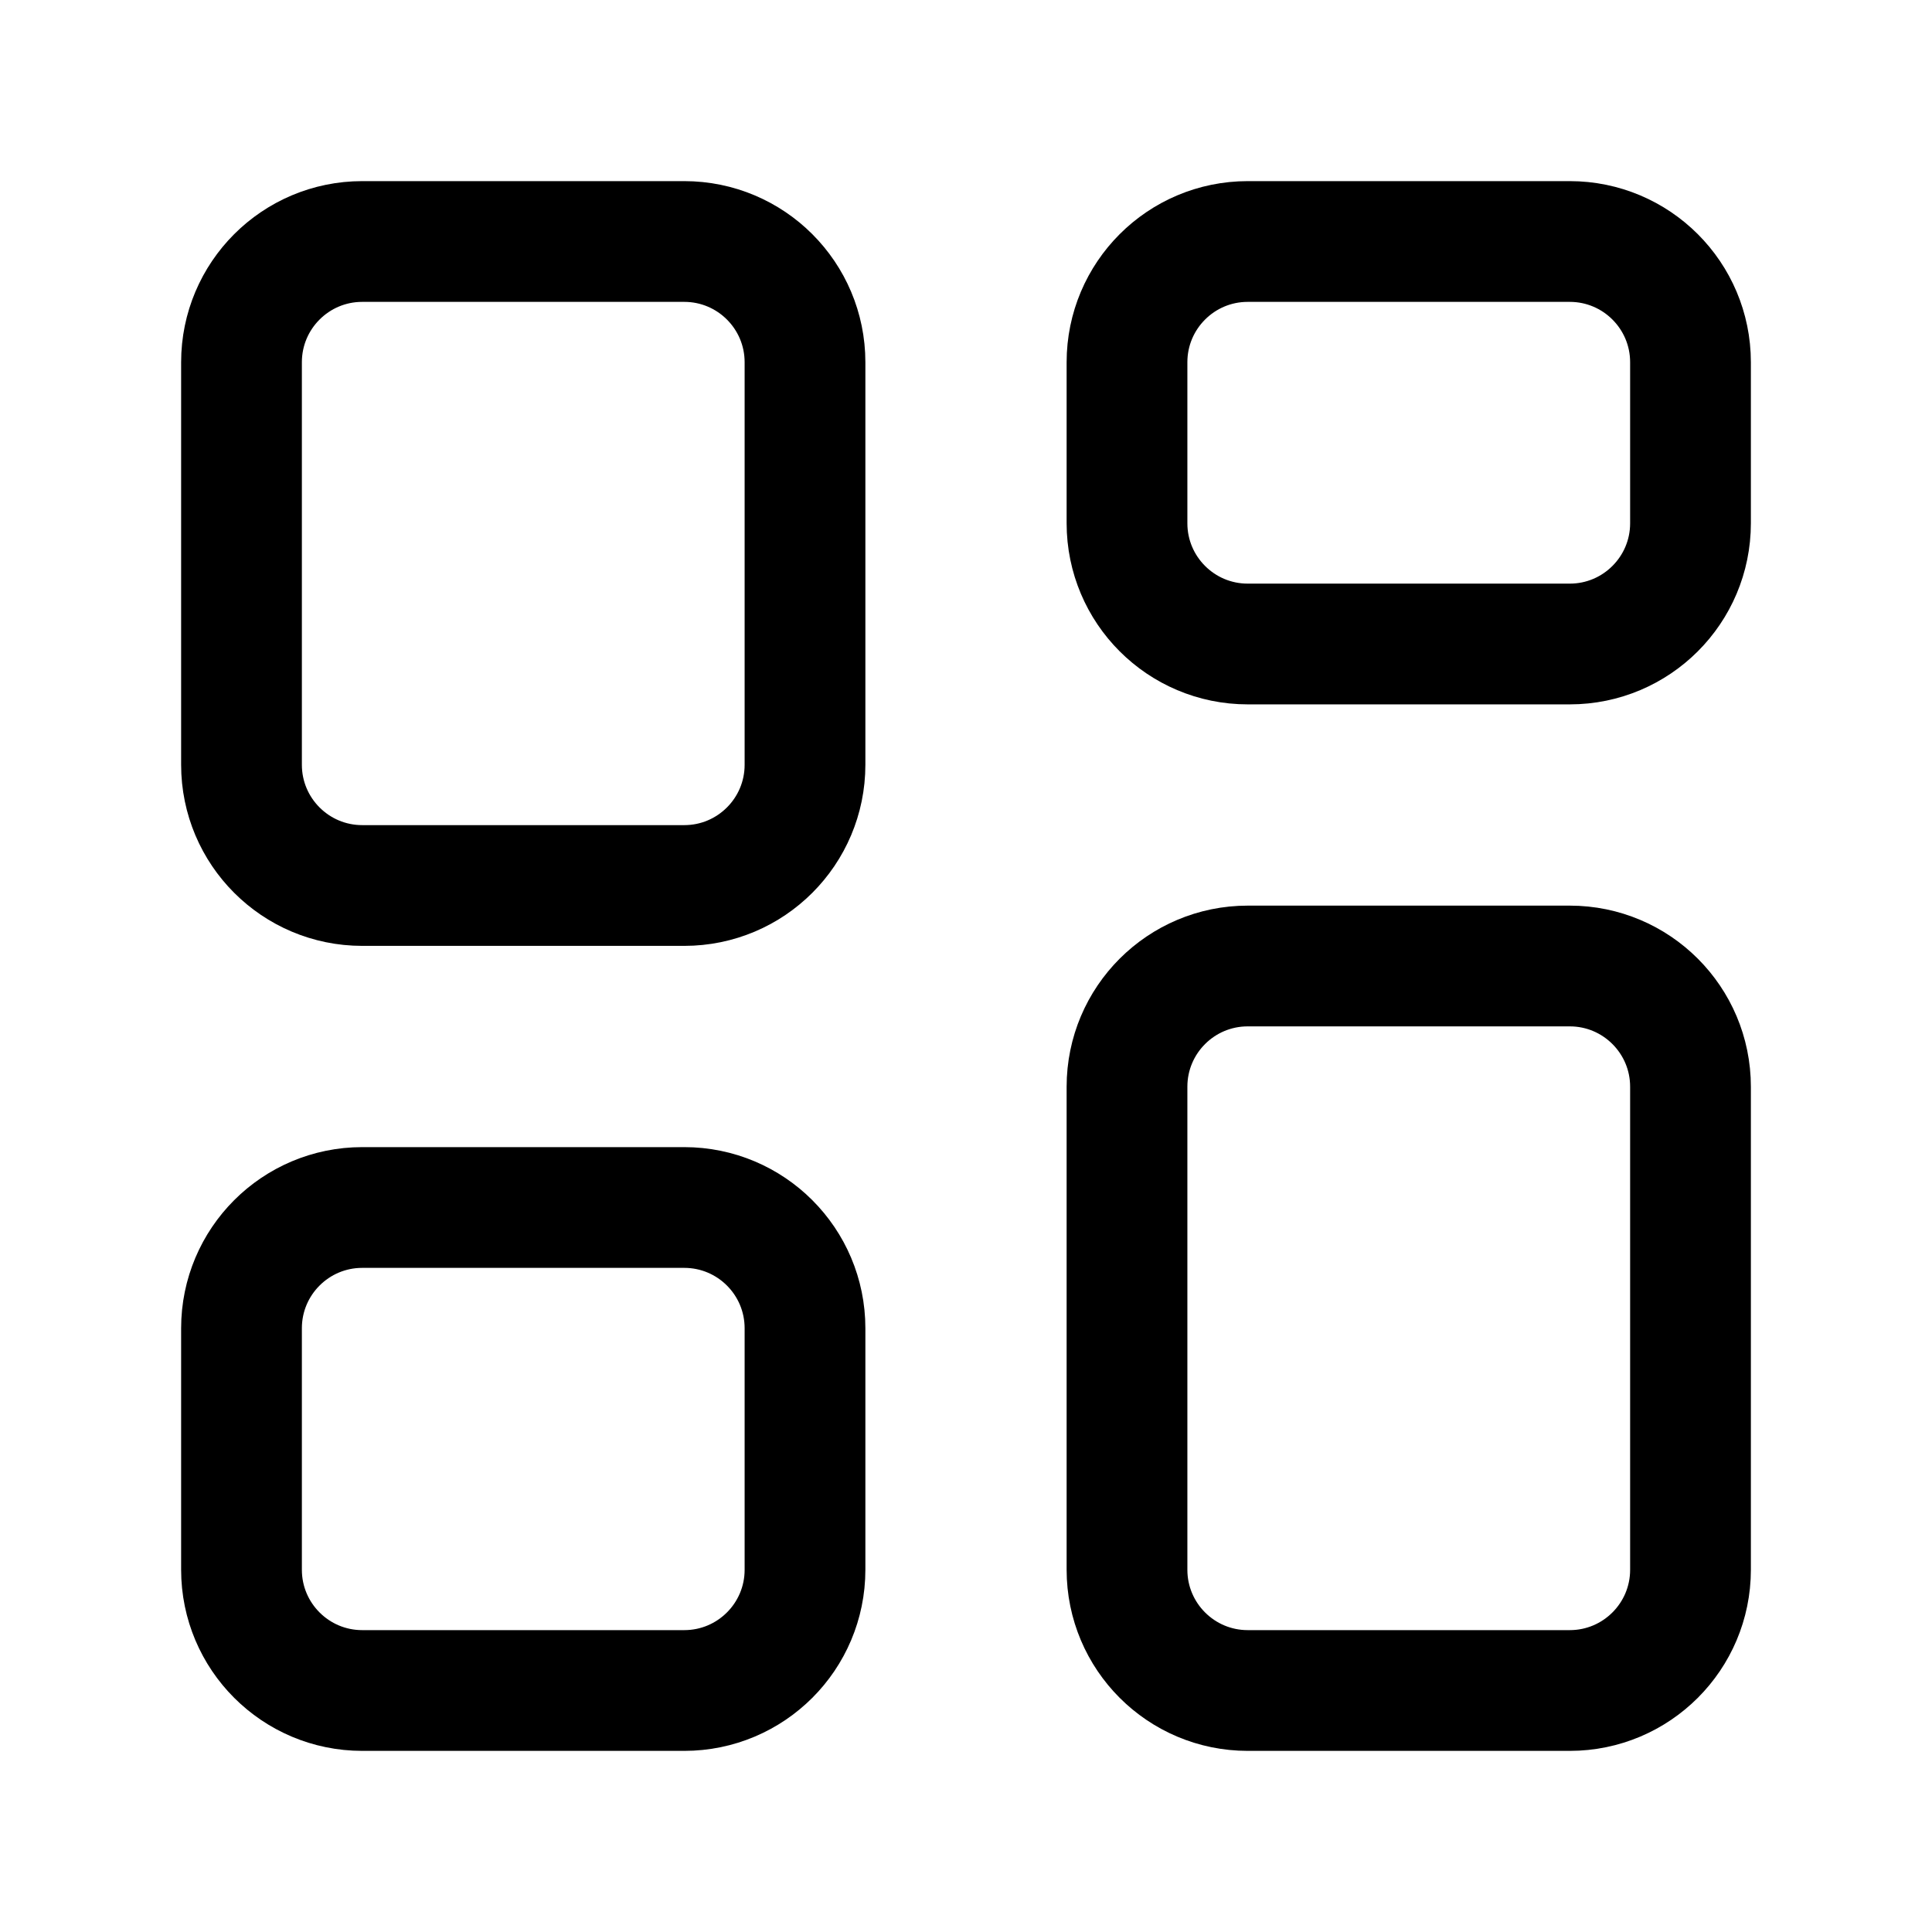
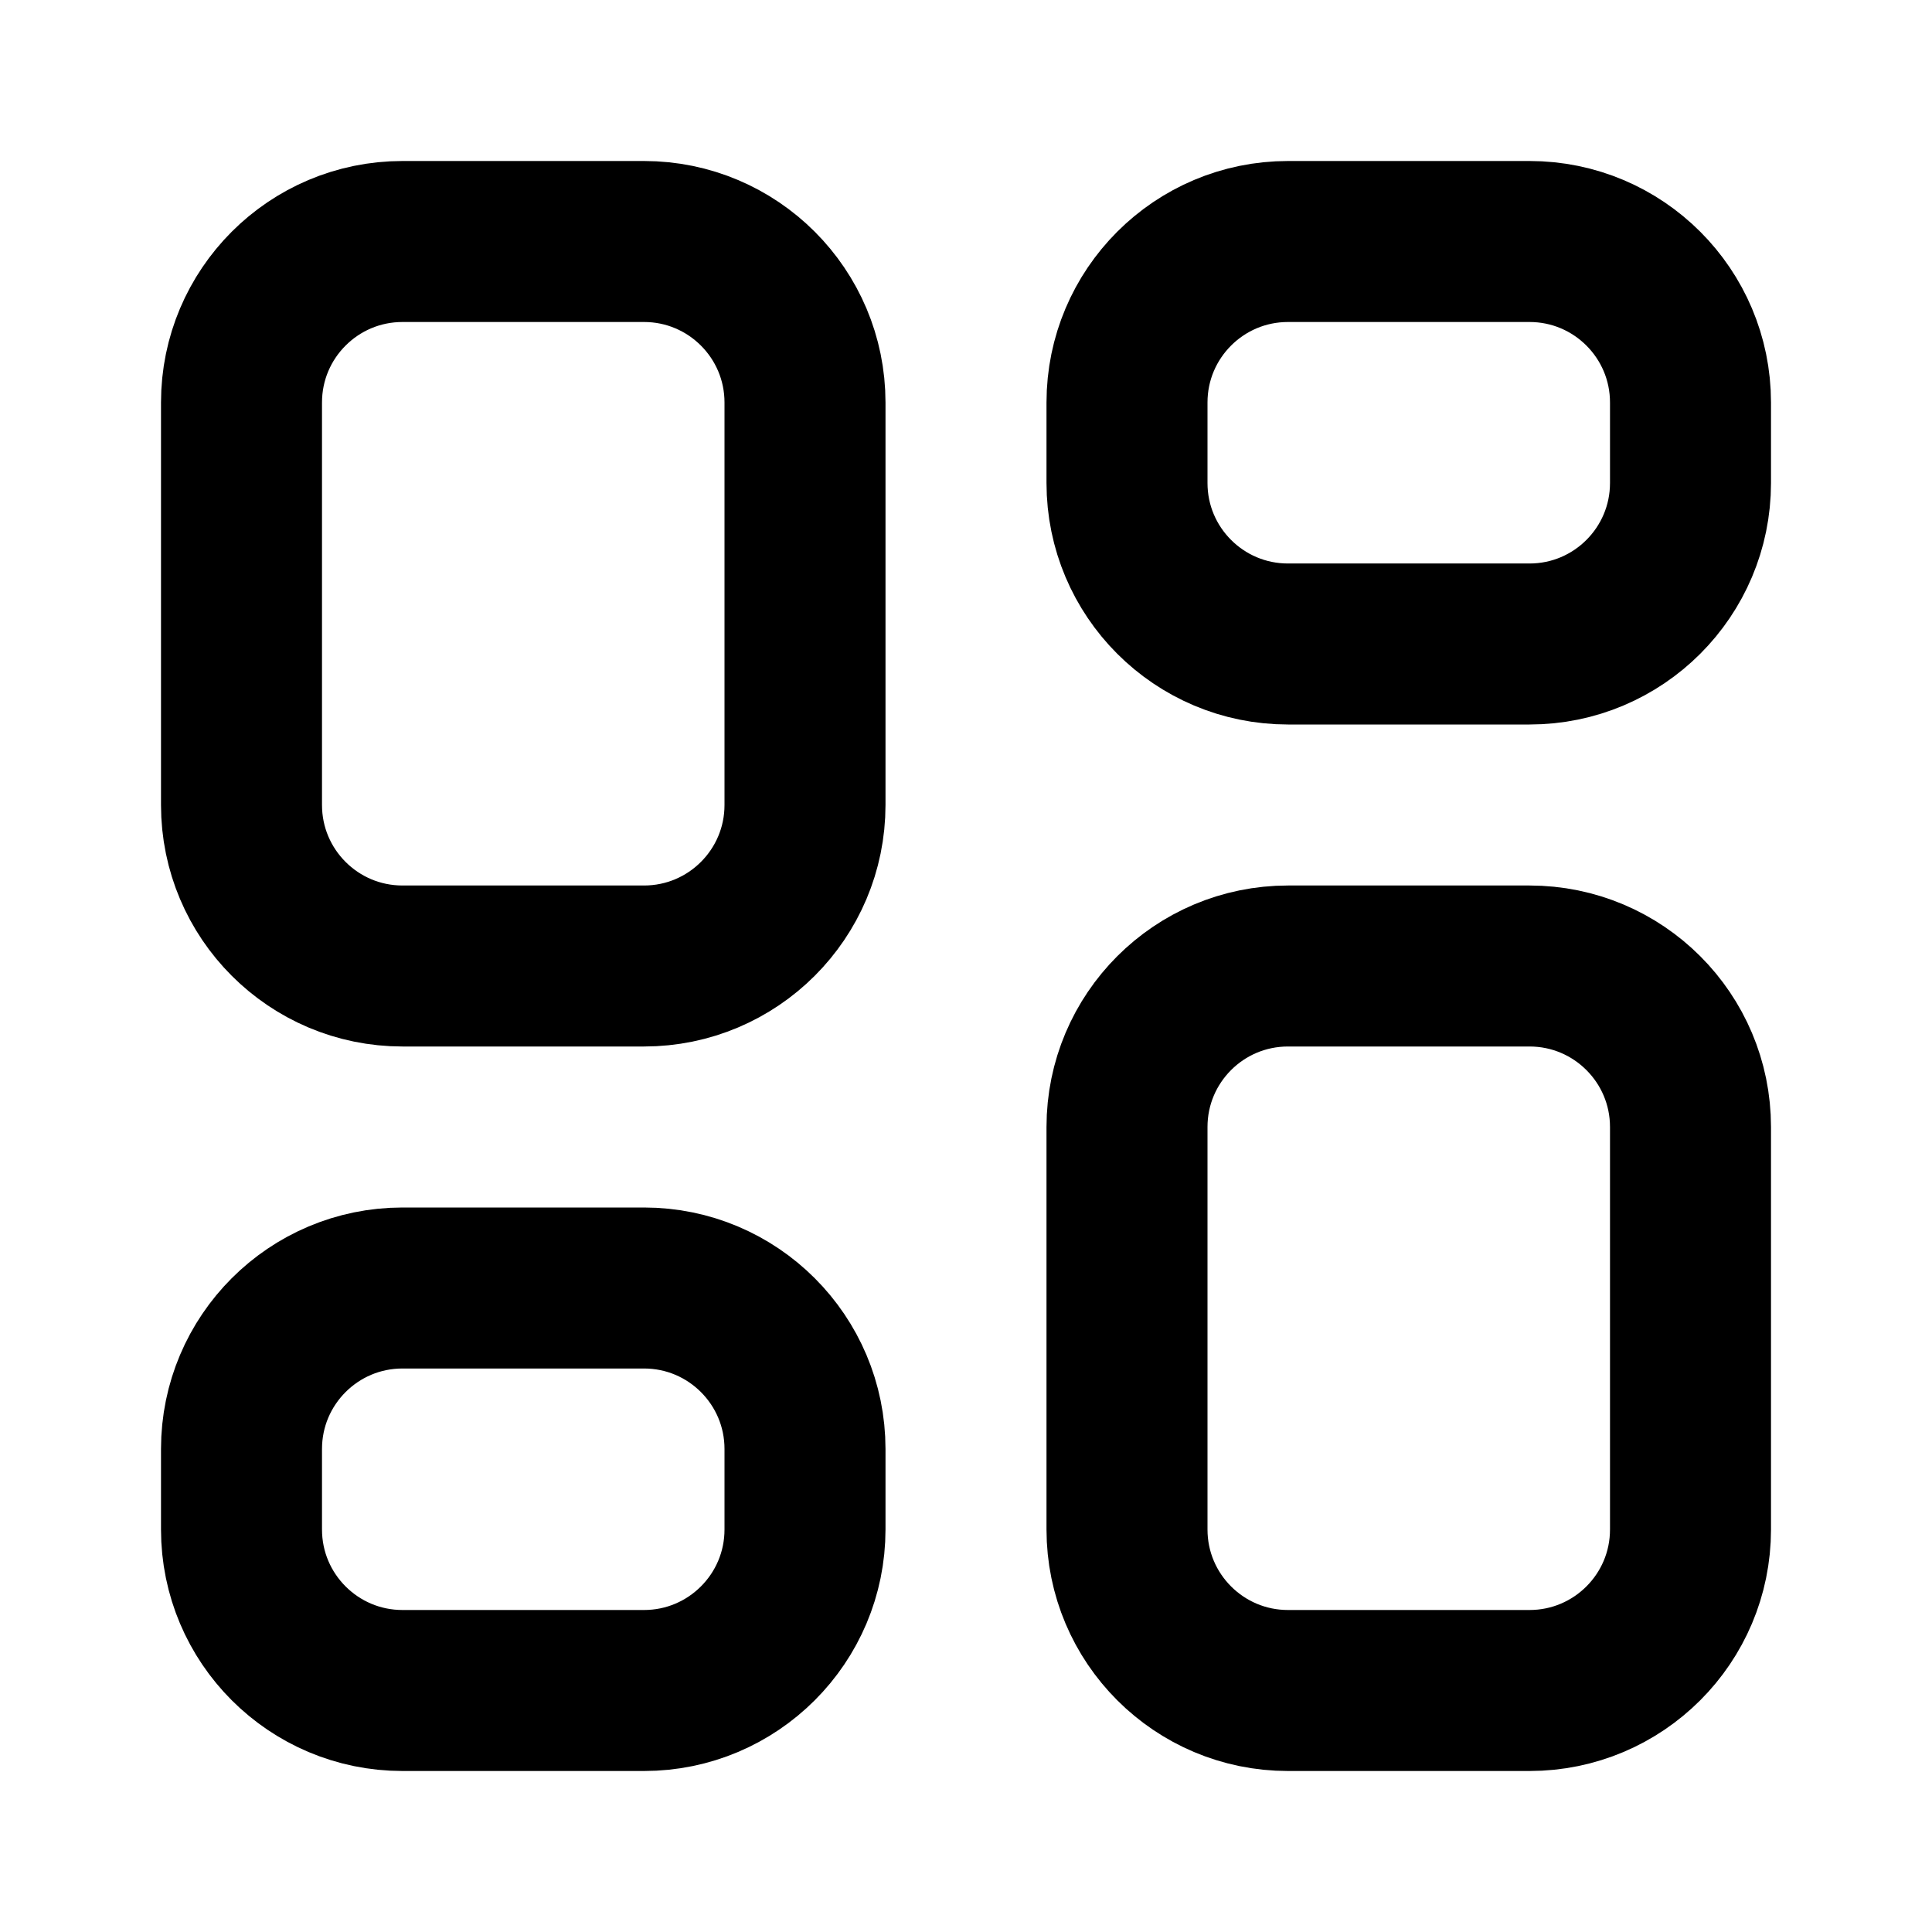
- <svg xmlns="http://www.w3.org/2000/svg" viewBox="0 0 24 24" fill="none" stroke="#000" stroke-width="1.5" stroke-linecap="round" stroke-linejoin="round">
-   <rect x="3" y="3" width="7" height="8" rx="1.5" />
-   <rect x="14" y="3" width="7" height="5" rx="1.5" />
-   <rect x="3" y="15" width="7" height="6" rx="1.5" />
-   <rect x="14" y="12" width="7" height="9" rx="1.5" />
+ <svg xmlns="http://www.w3.org/2000/svg" viewBox="0 0 24 24" fill="none" stroke="#000" stroke-width="2" stroke-linecap="round" stroke-linejoin="round">
+   <rect x="3" y="3" width="7" height="9" rx="2" />
+   <rect x="14" y="3" width="7" height="5" rx="2" />
+   <rect x="14" y="12" width="7" height="9" rx="2" />
+   <rect x="3" y="16" width="7" height="5" rx="2" />
</svg>
